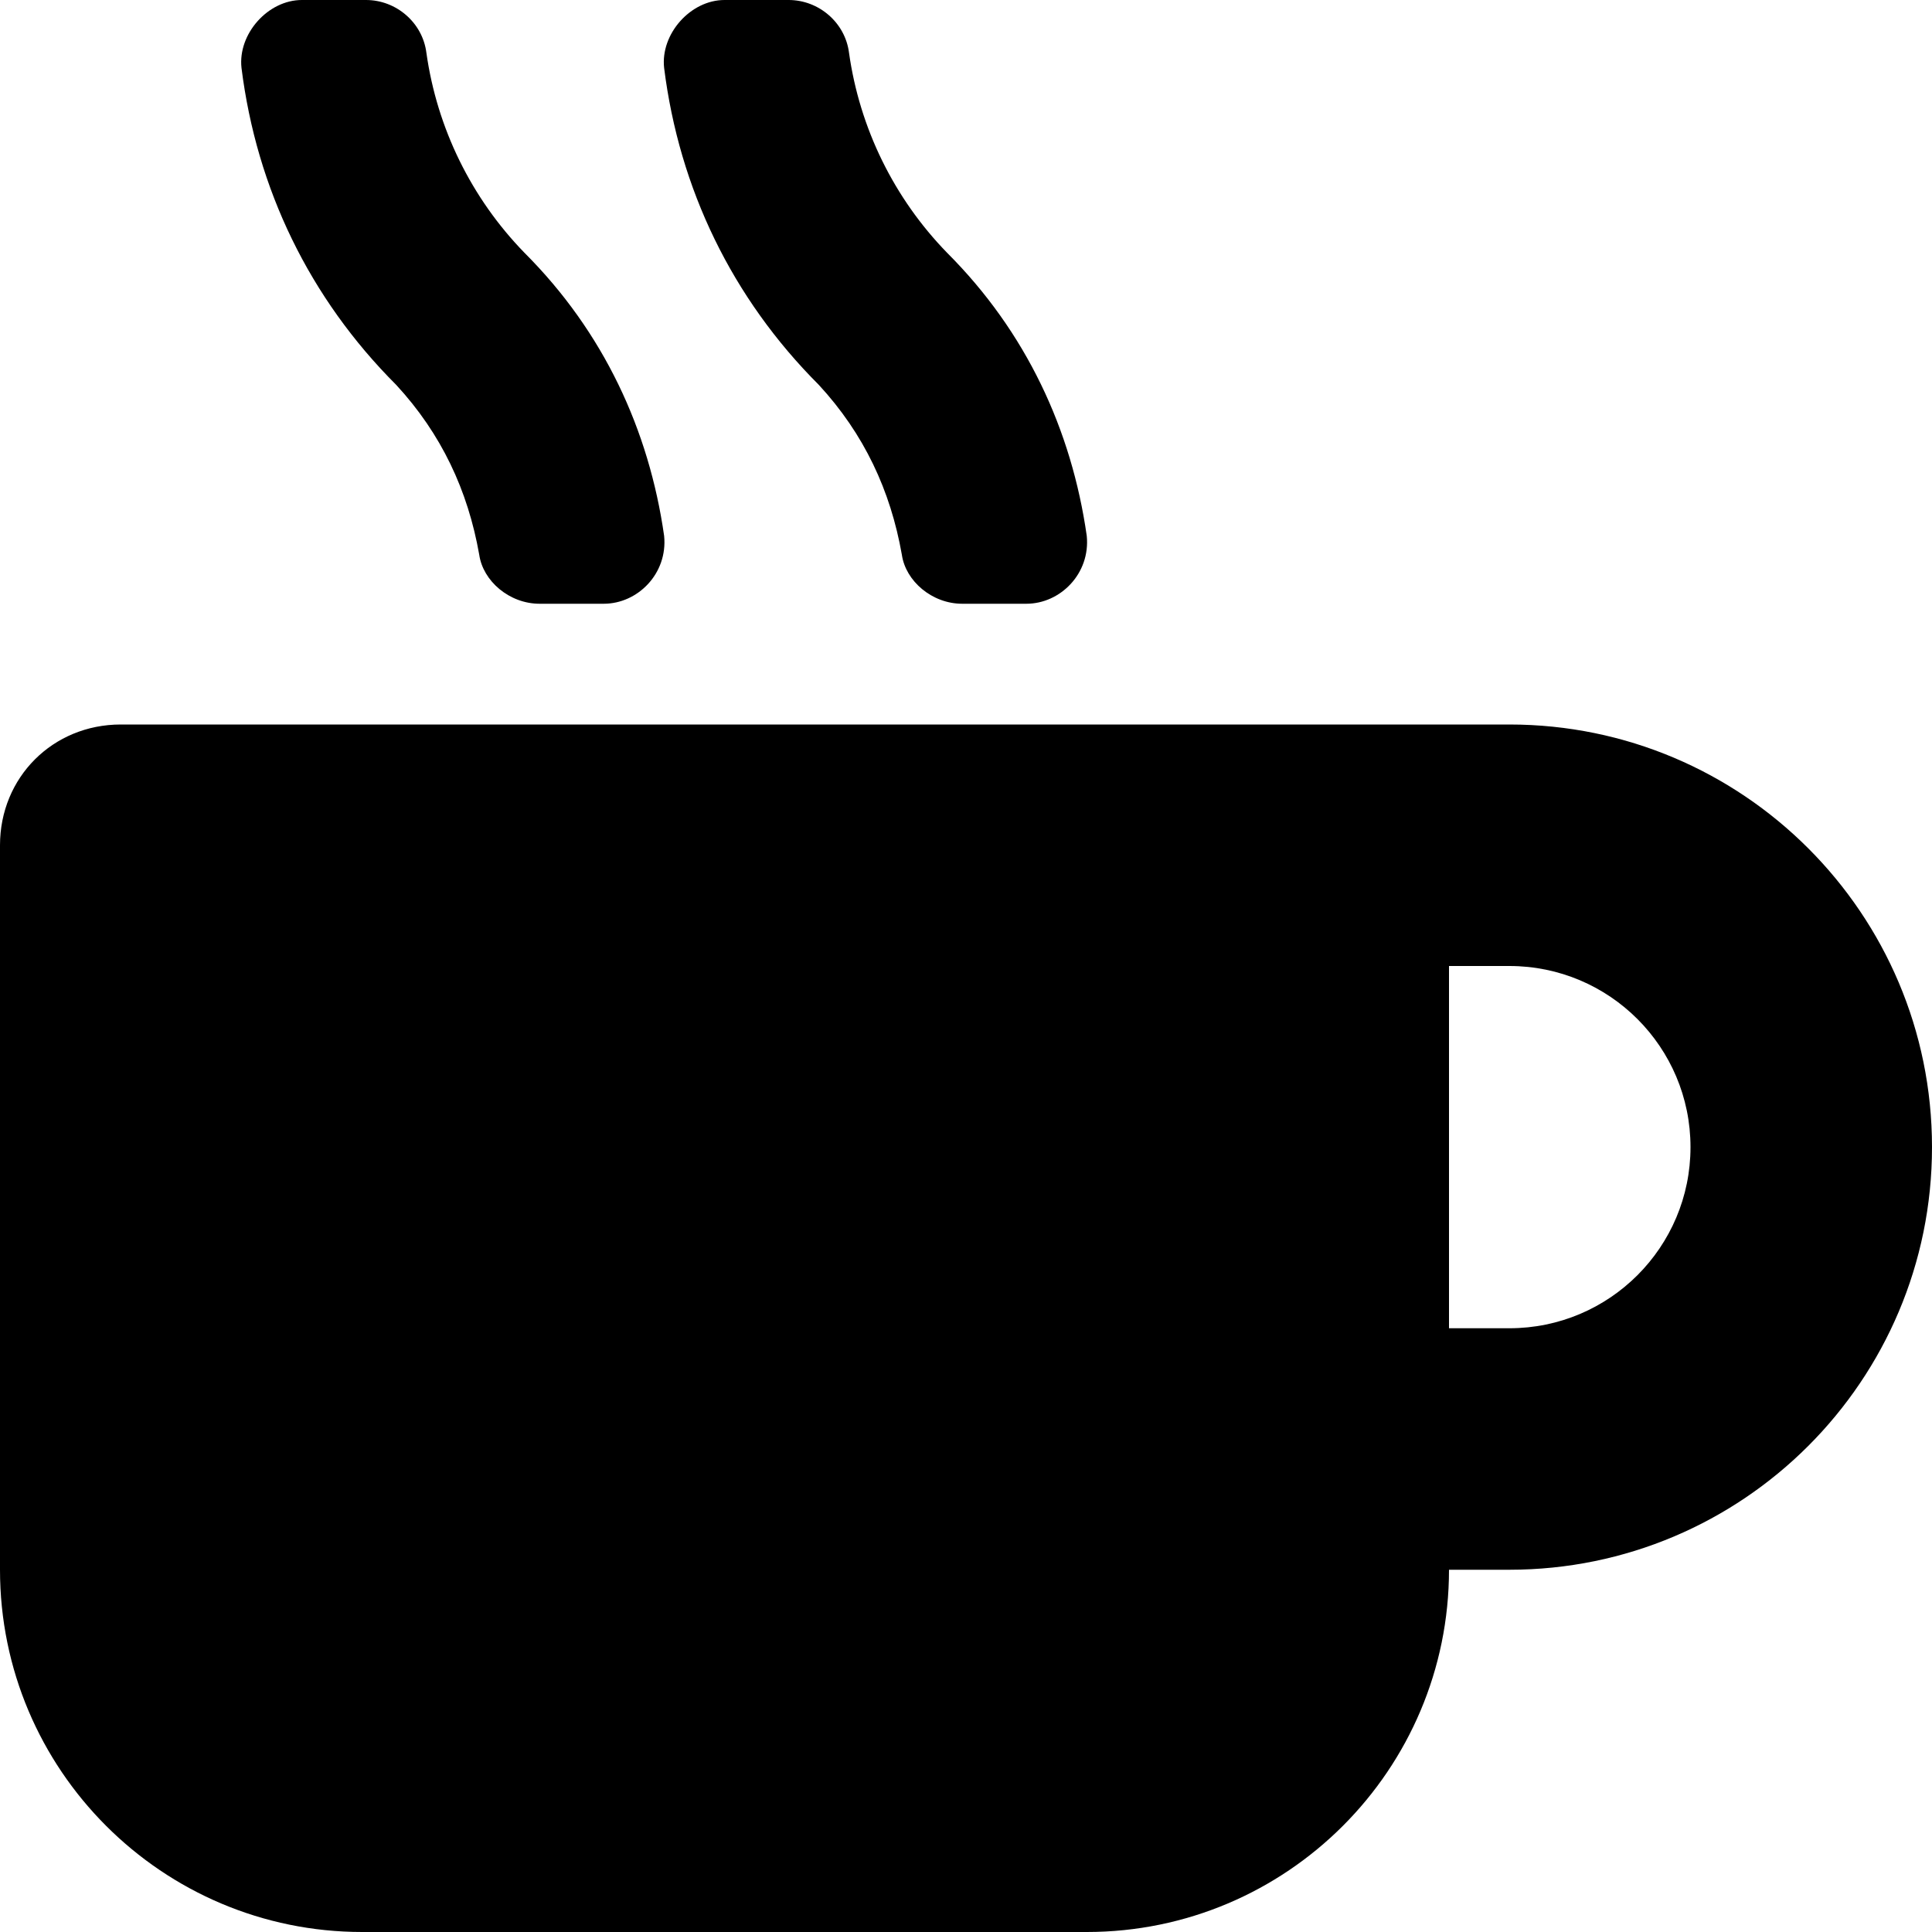
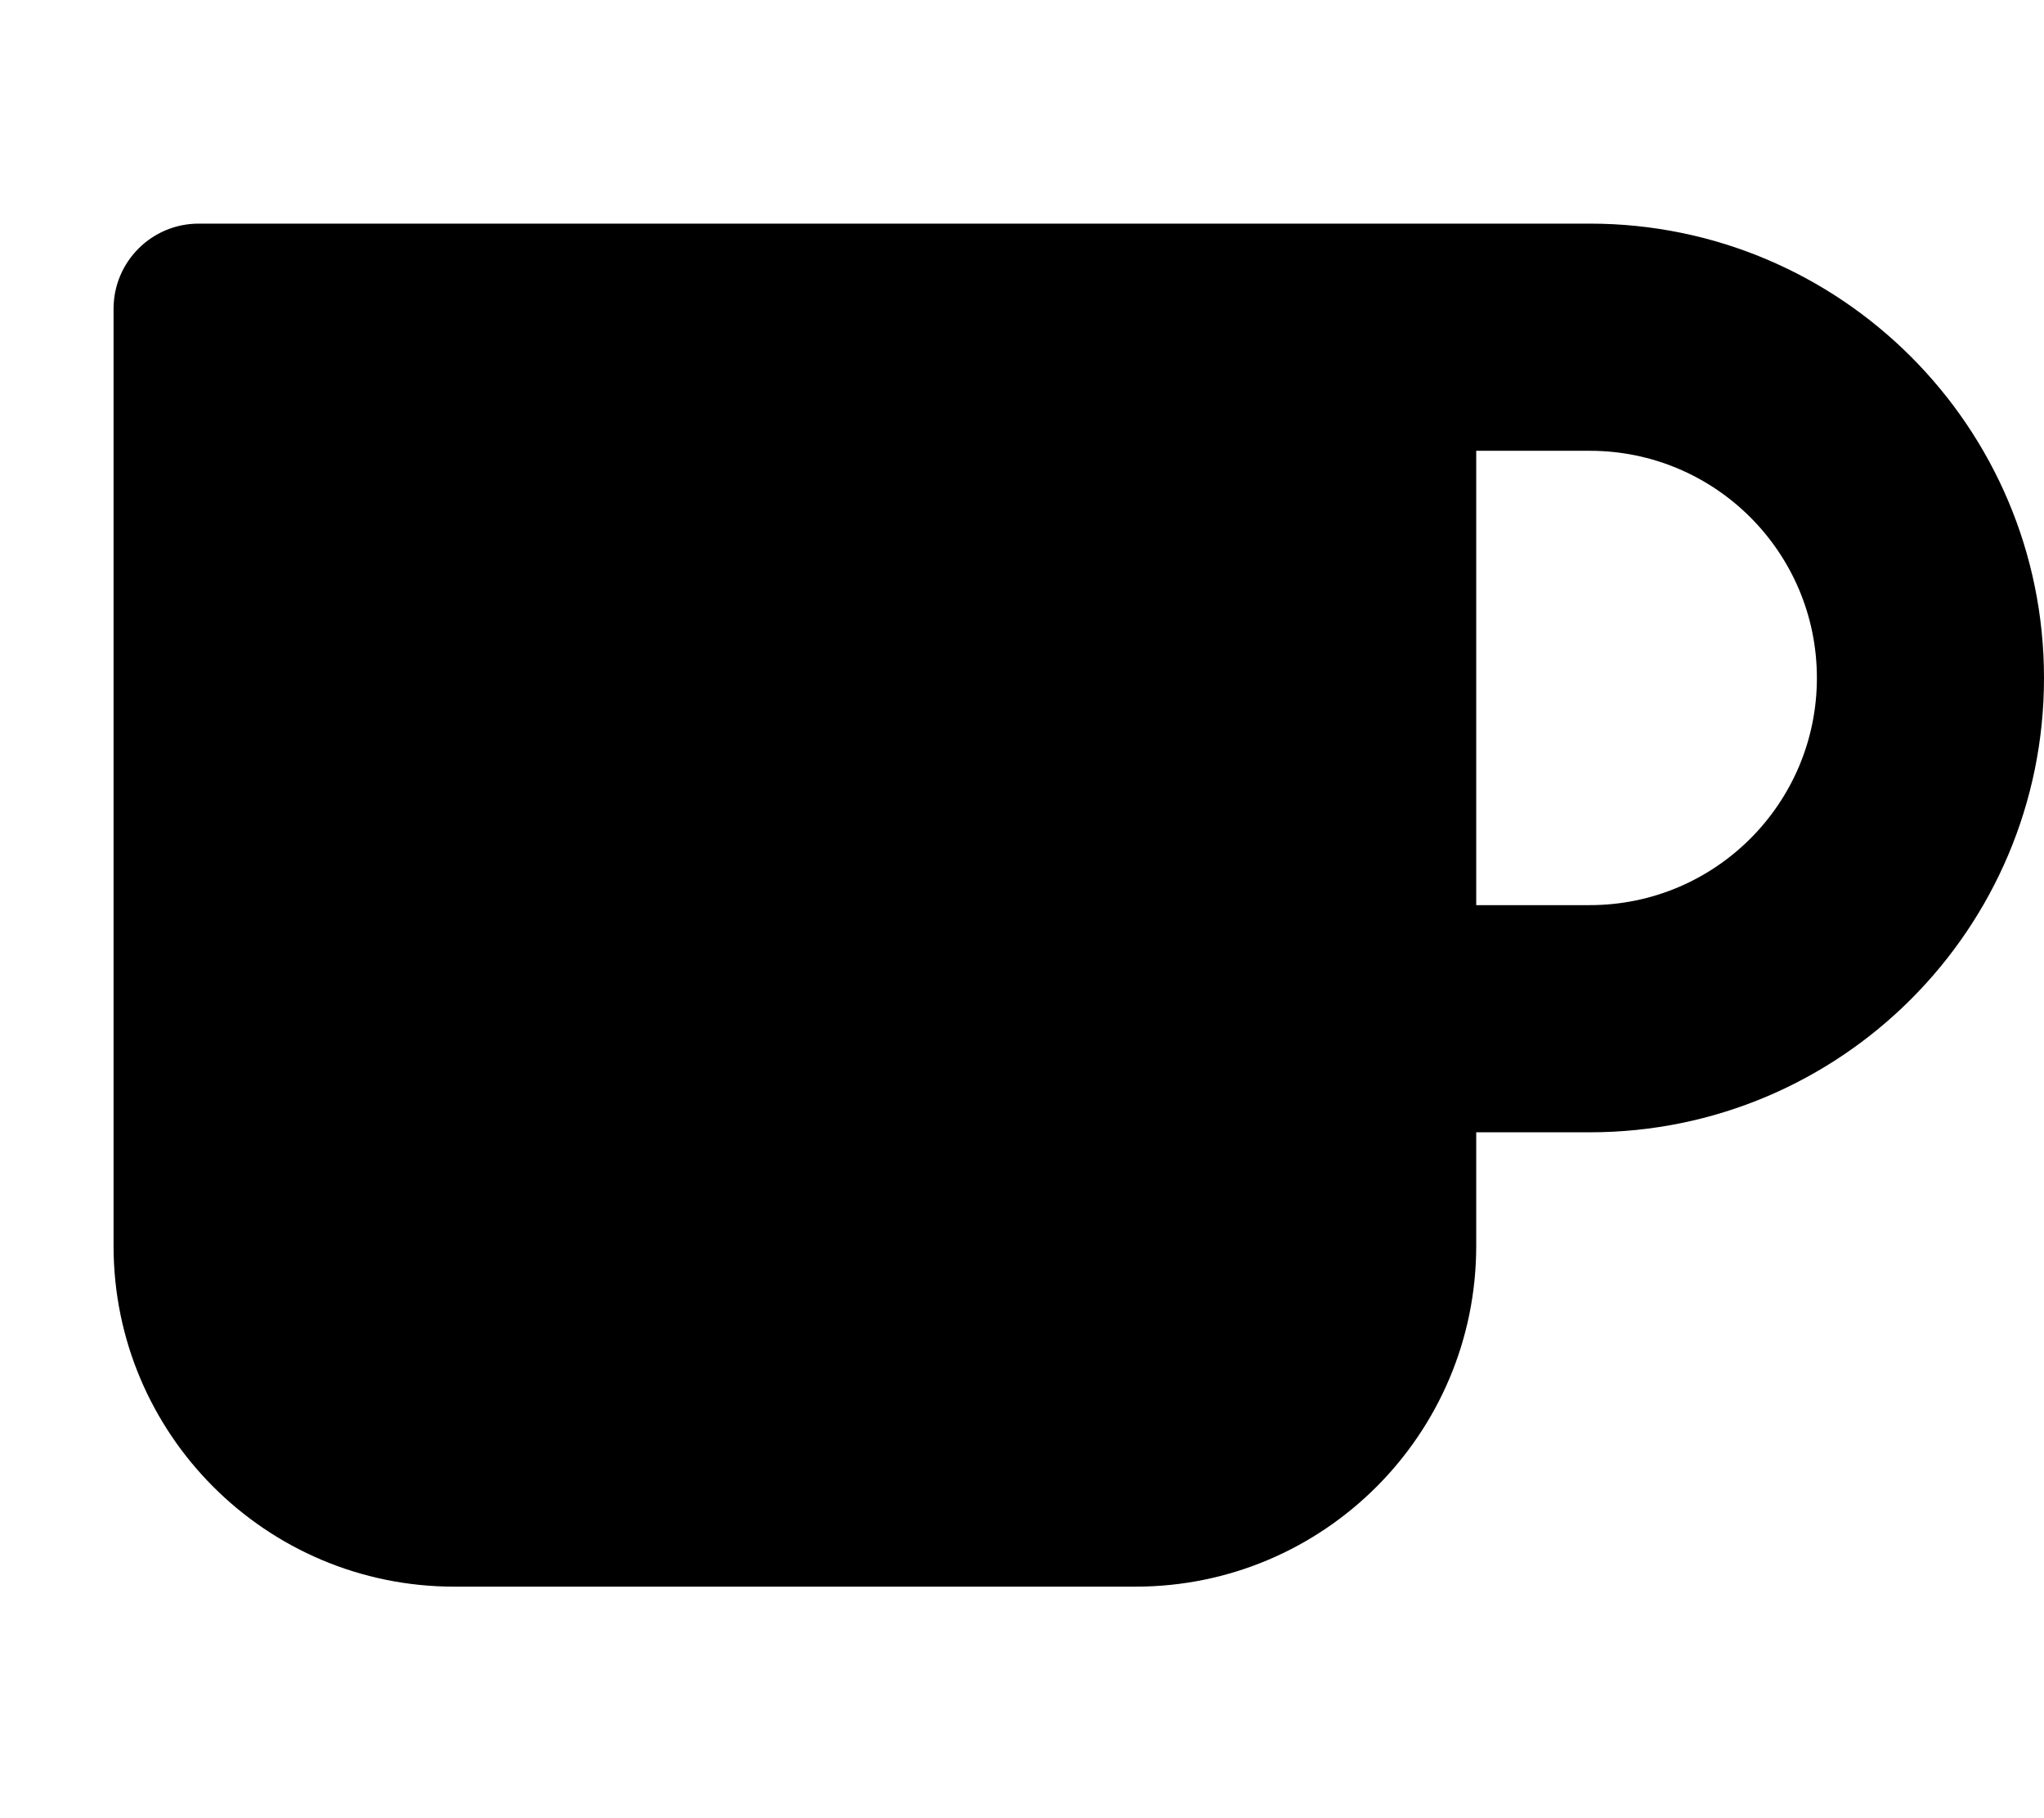
- <svg viewBox="0 0 512 512">
-   <path fill="currentColor" d="M127 147c1 7 8 13 16 13h17c9 0 17-8 16-18-4-28-16-54-37-75a95 95 0 01-26-53c-1-8-8-14-16-14H80c-9 0-17 9-16 18 4 32 18 61 41 84 12 13 19 28 22 45zm112 0c1 7 8 13 16 13h17c9 0 17-8 16-18-4-28-16-54-37-75a95 95 0 01-26-53c-1-8-8-14-16-14h-17c-9 0-17 9-16 18 4 32 18 61 41 84 12 13 19 28 22 45zm161 45H32c-18 0-32 14-32 32v192c0 53 43 96 96 96h192c53 0 96-43 96-96h16a112 112 0 000-224zm0 160h-16v-96h16a48 48 0 010 96z" />
+ <svg xmlns="http://www.w3.org/2000/svg" viewBox="0 0 576 512">
+   <path fill="currentColor" d="M448 63H56a24 24 0 00-24 24v264a96 96 0 0096 96h192a96 96 0 0096-96v-32h32a128 128 0 000-256zm0 192h-32V127h32a64 64 0 010 128z" />
</svg>
